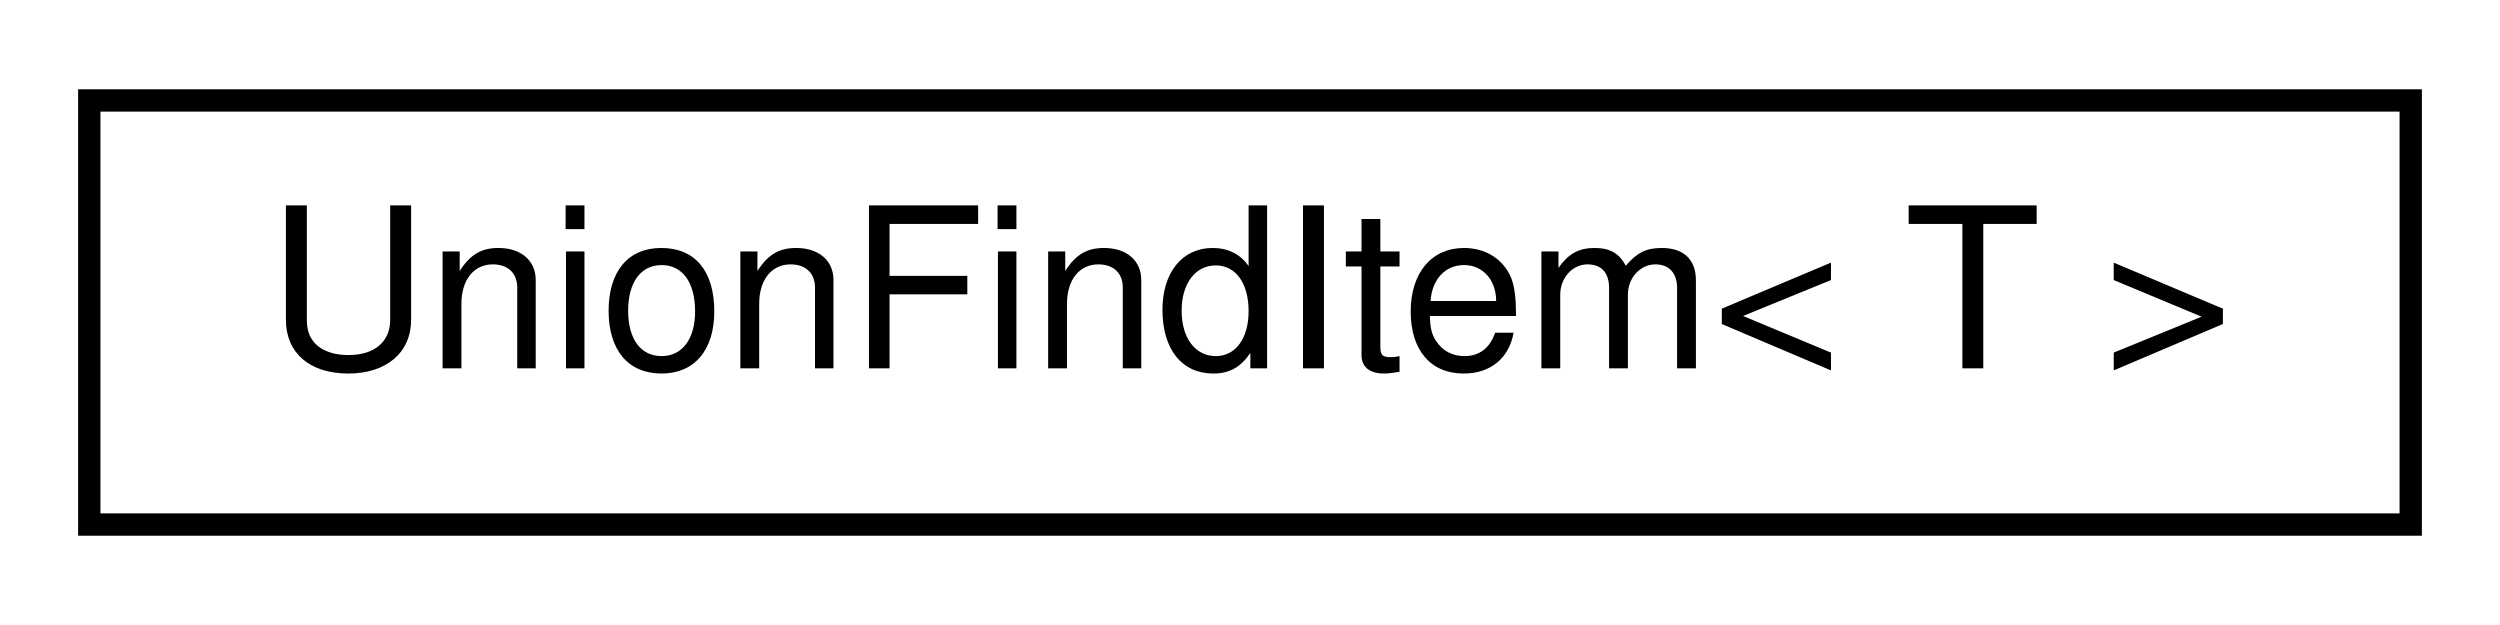
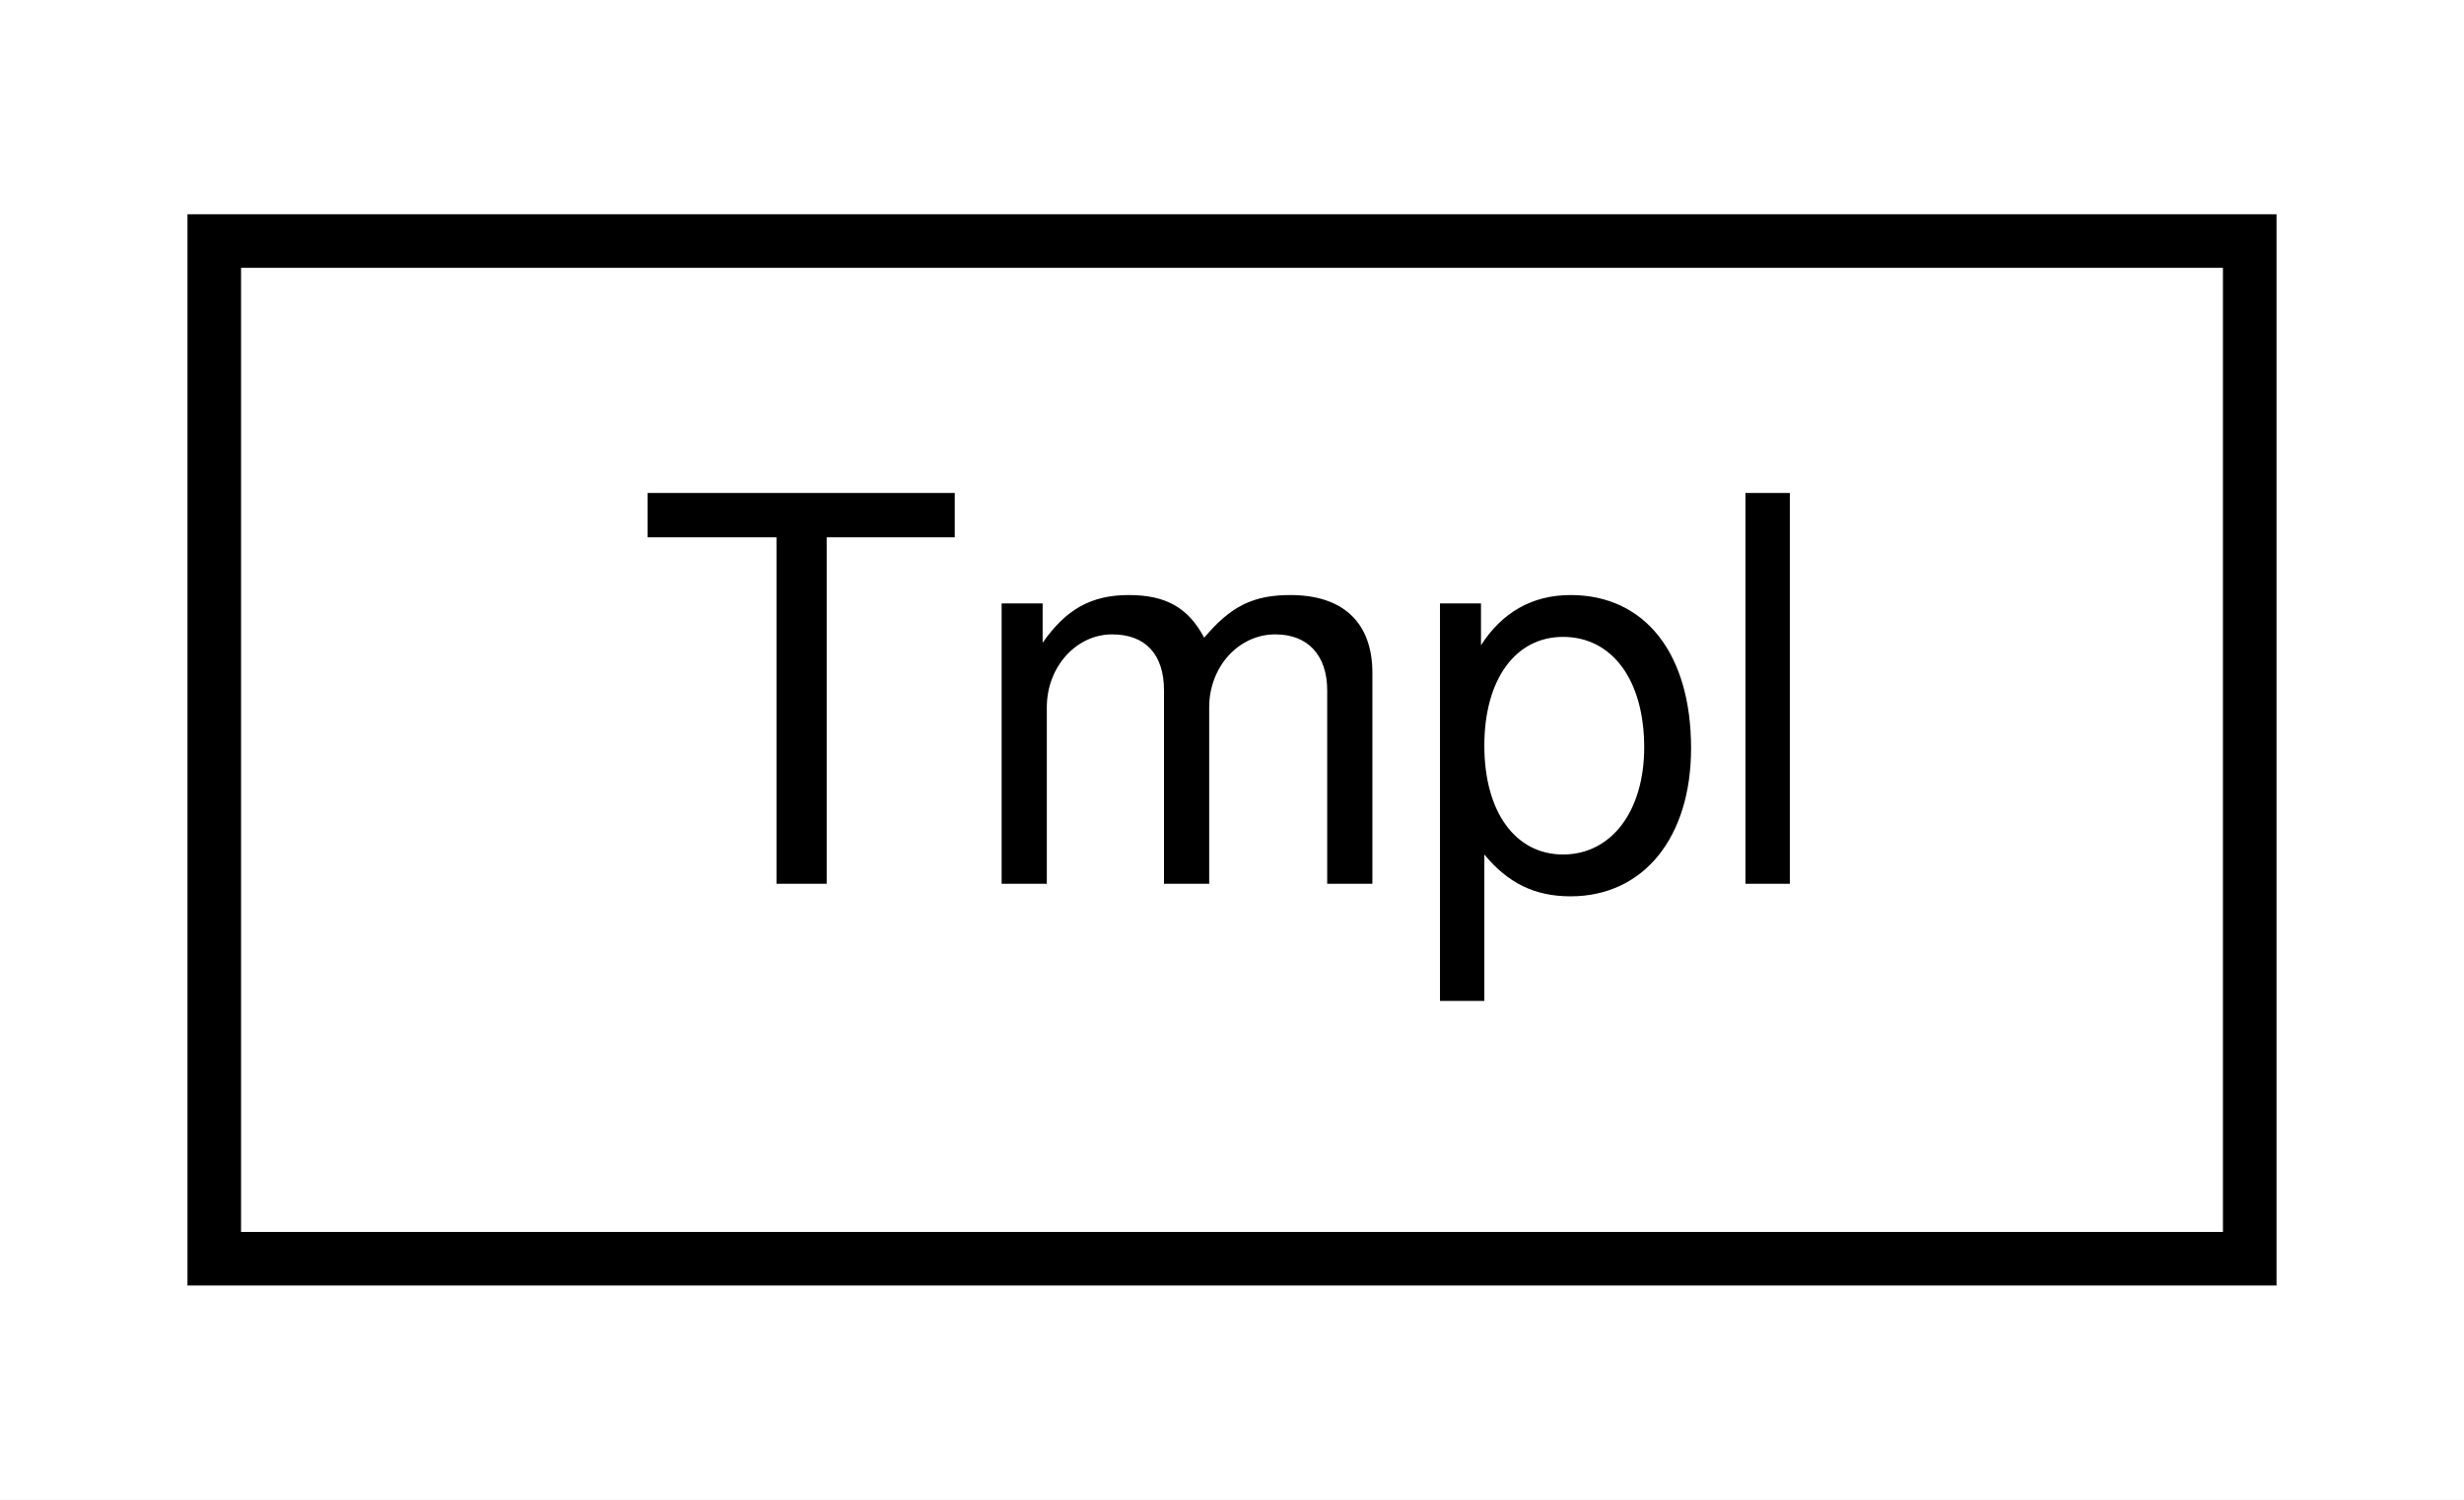
- <svg xmlns="http://www.w3.org/2000/svg" xmlns:xlink="http://www.w3.org/1999/xlink" width="112pt" height="28pt" viewBox="0.00 0.00 112.00 28.00">
+ <svg xmlns="http://www.w3.org/2000/svg" xmlns:xlink="http://www.w3.org/1999/xlink" width="46pt" height="28pt" viewBox="0.00 0.00 46.00 28.00">
  <g id="graph0" class="graph" transform="scale(1 1) rotate(0) translate(4 24)">
-     <polygon fill="white" stroke="transparent" points="-4,4 -4,-24 108,-24 108,4 -4,4" />
+     <polygon fill="white" stroke="transparent" points="-4,4 -4,-24 42,-24 42,4 -4,4" />
    <g id="node1" class="node">
      <g id="a_node1">
-         <a xlink:href="classtype_1_1_union_find_item.html" target="_top" xlink:title="T型の値をもつ互いに素な集合族（分割）の要素を表すクラス。">
-           <polygon fill="white" stroke="black" points="0,-0.5 0,-19.5 104,-19.5 104,-0.5 0,-0.5" />
-           <text text-anchor="middle" x="52" y="-7.5" font-family="Helvetica,sans-Serif" font-size="10.00">UnionFindItem&lt; T &gt;</text>
+         <a xlink:href="classtmpl_1_1_tmpl.html" target="_top" xlink:title=" ">
+           <polygon fill="white" stroke="black" points="0,-0.5 0,-19.5 38,-19.5 38,-0.5 0,-0.5" />
+           <text text-anchor="middle" x="19" y="-7.5" font-family="Helvetica,sans-Serif" font-size="10.00">Tmpl</text>
        </a>
      </g>
    </g>
  </g>
</svg>
